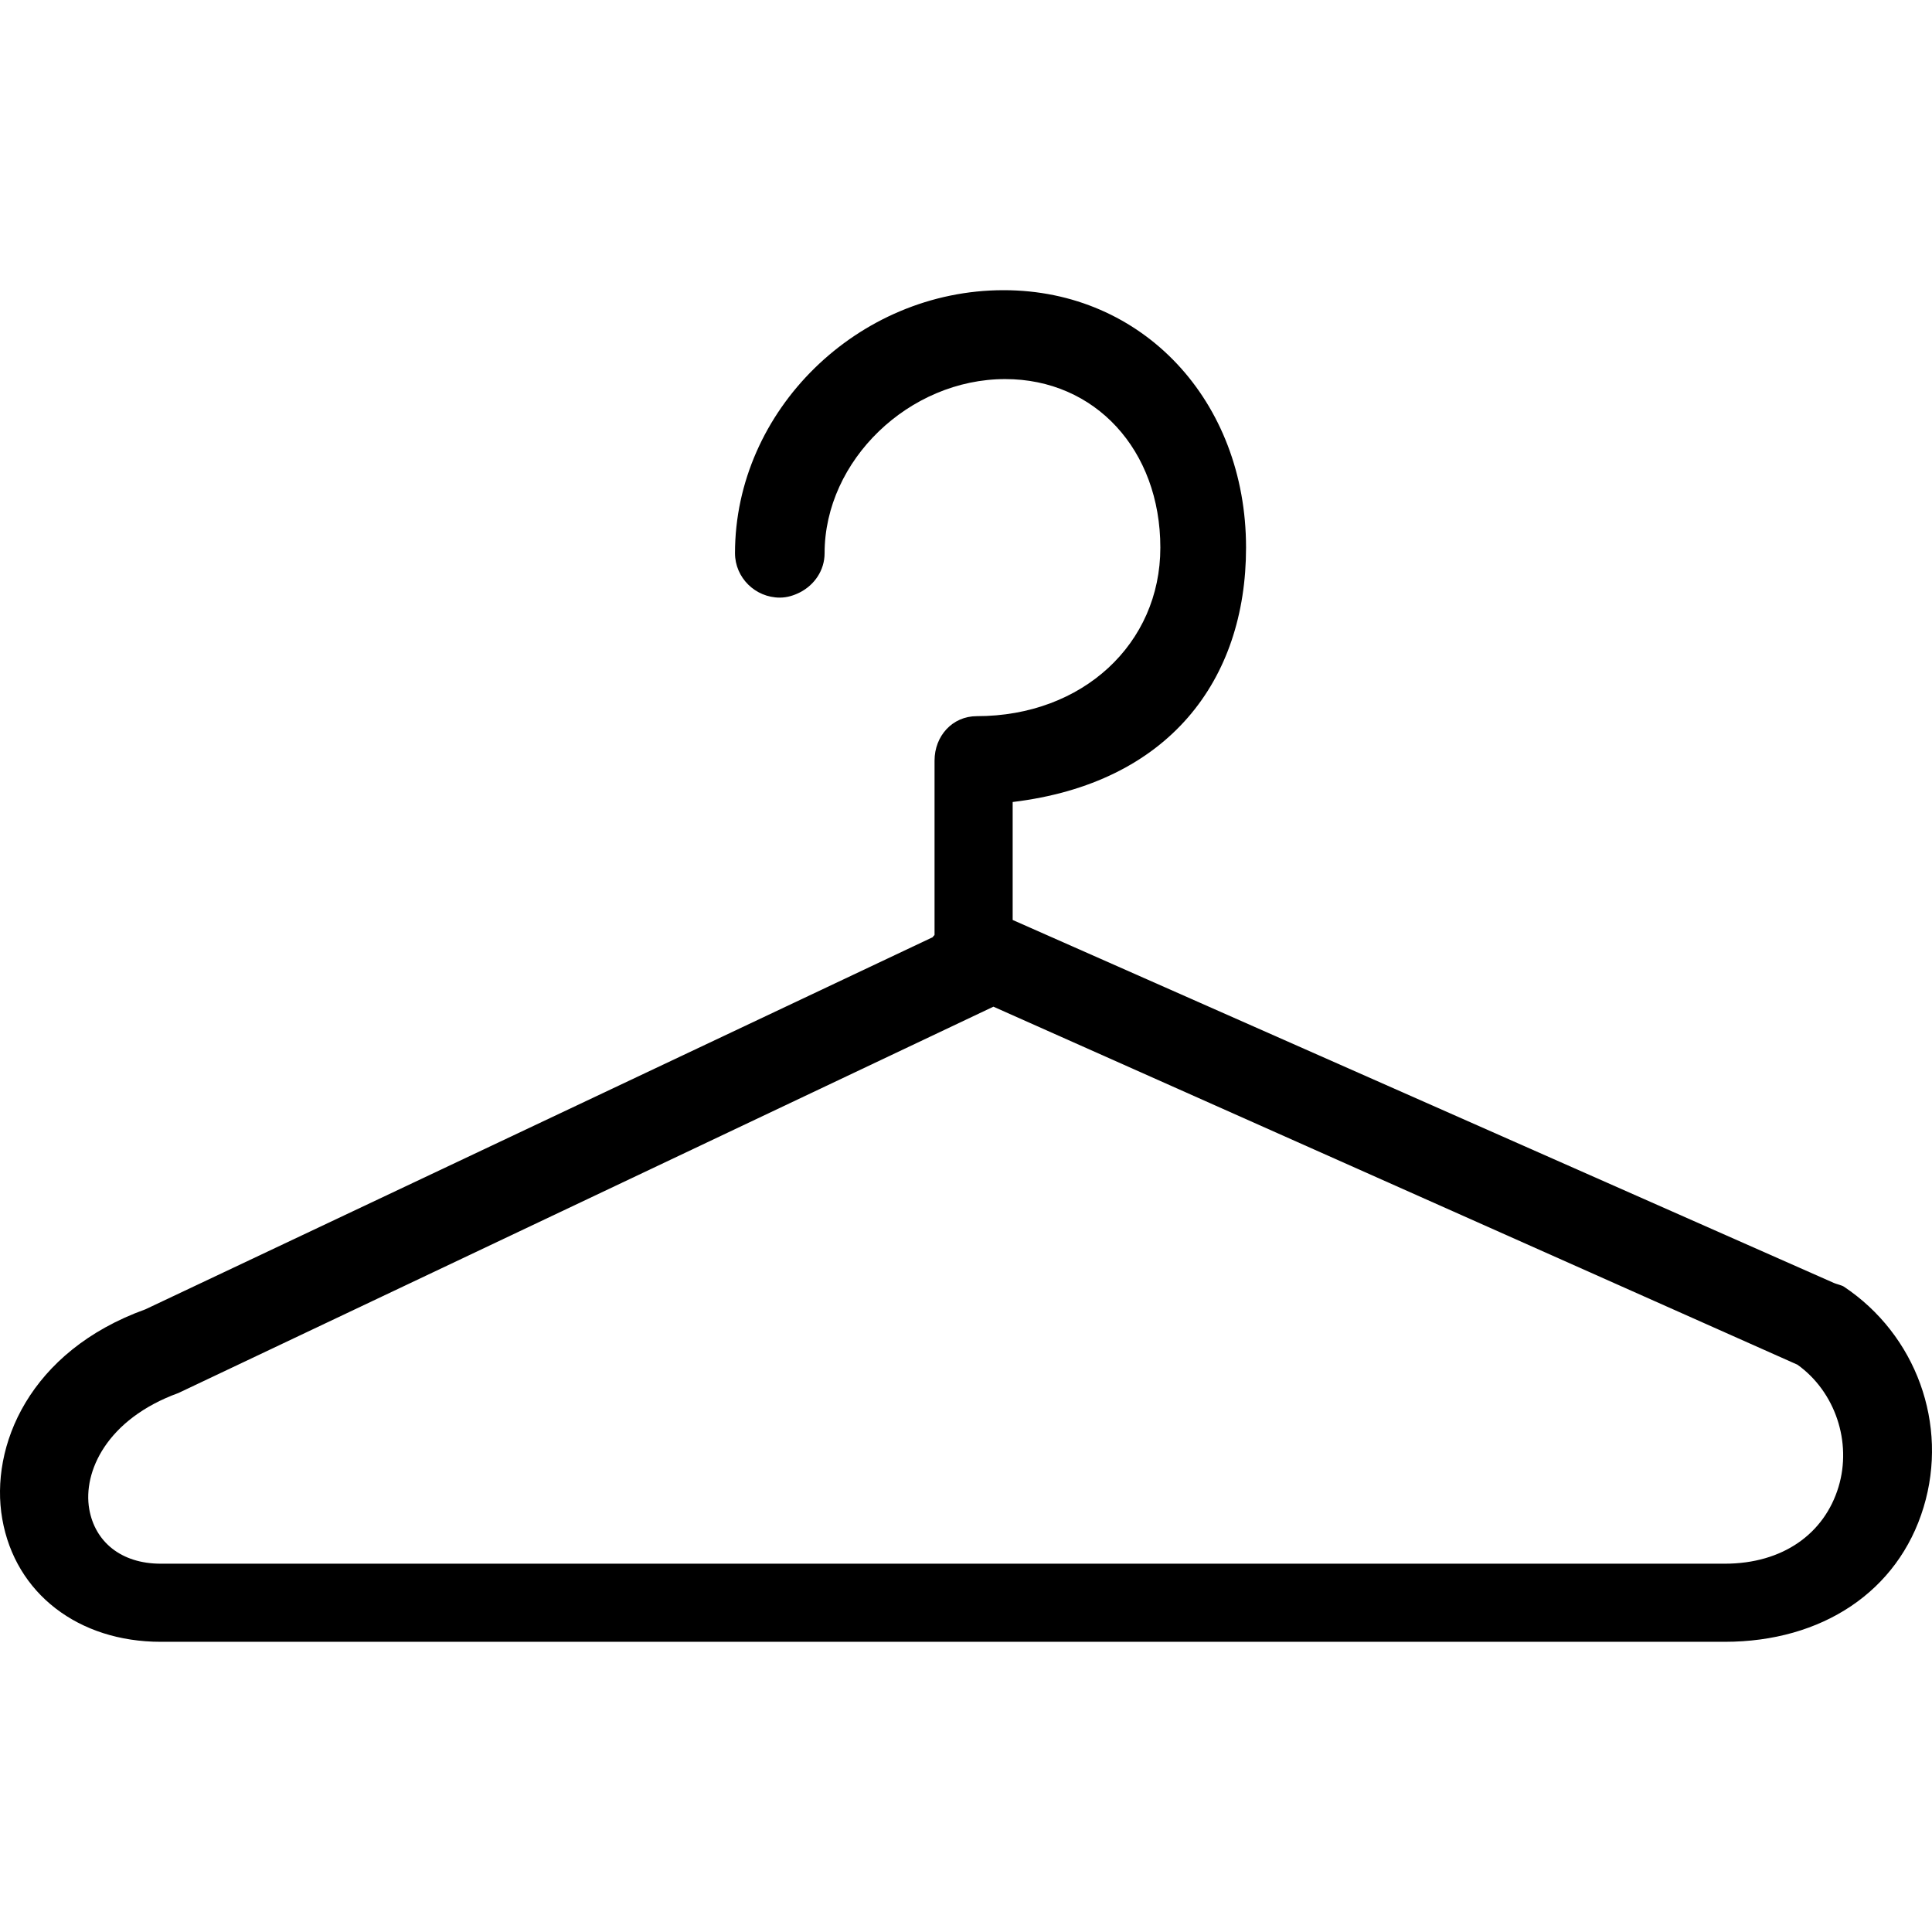
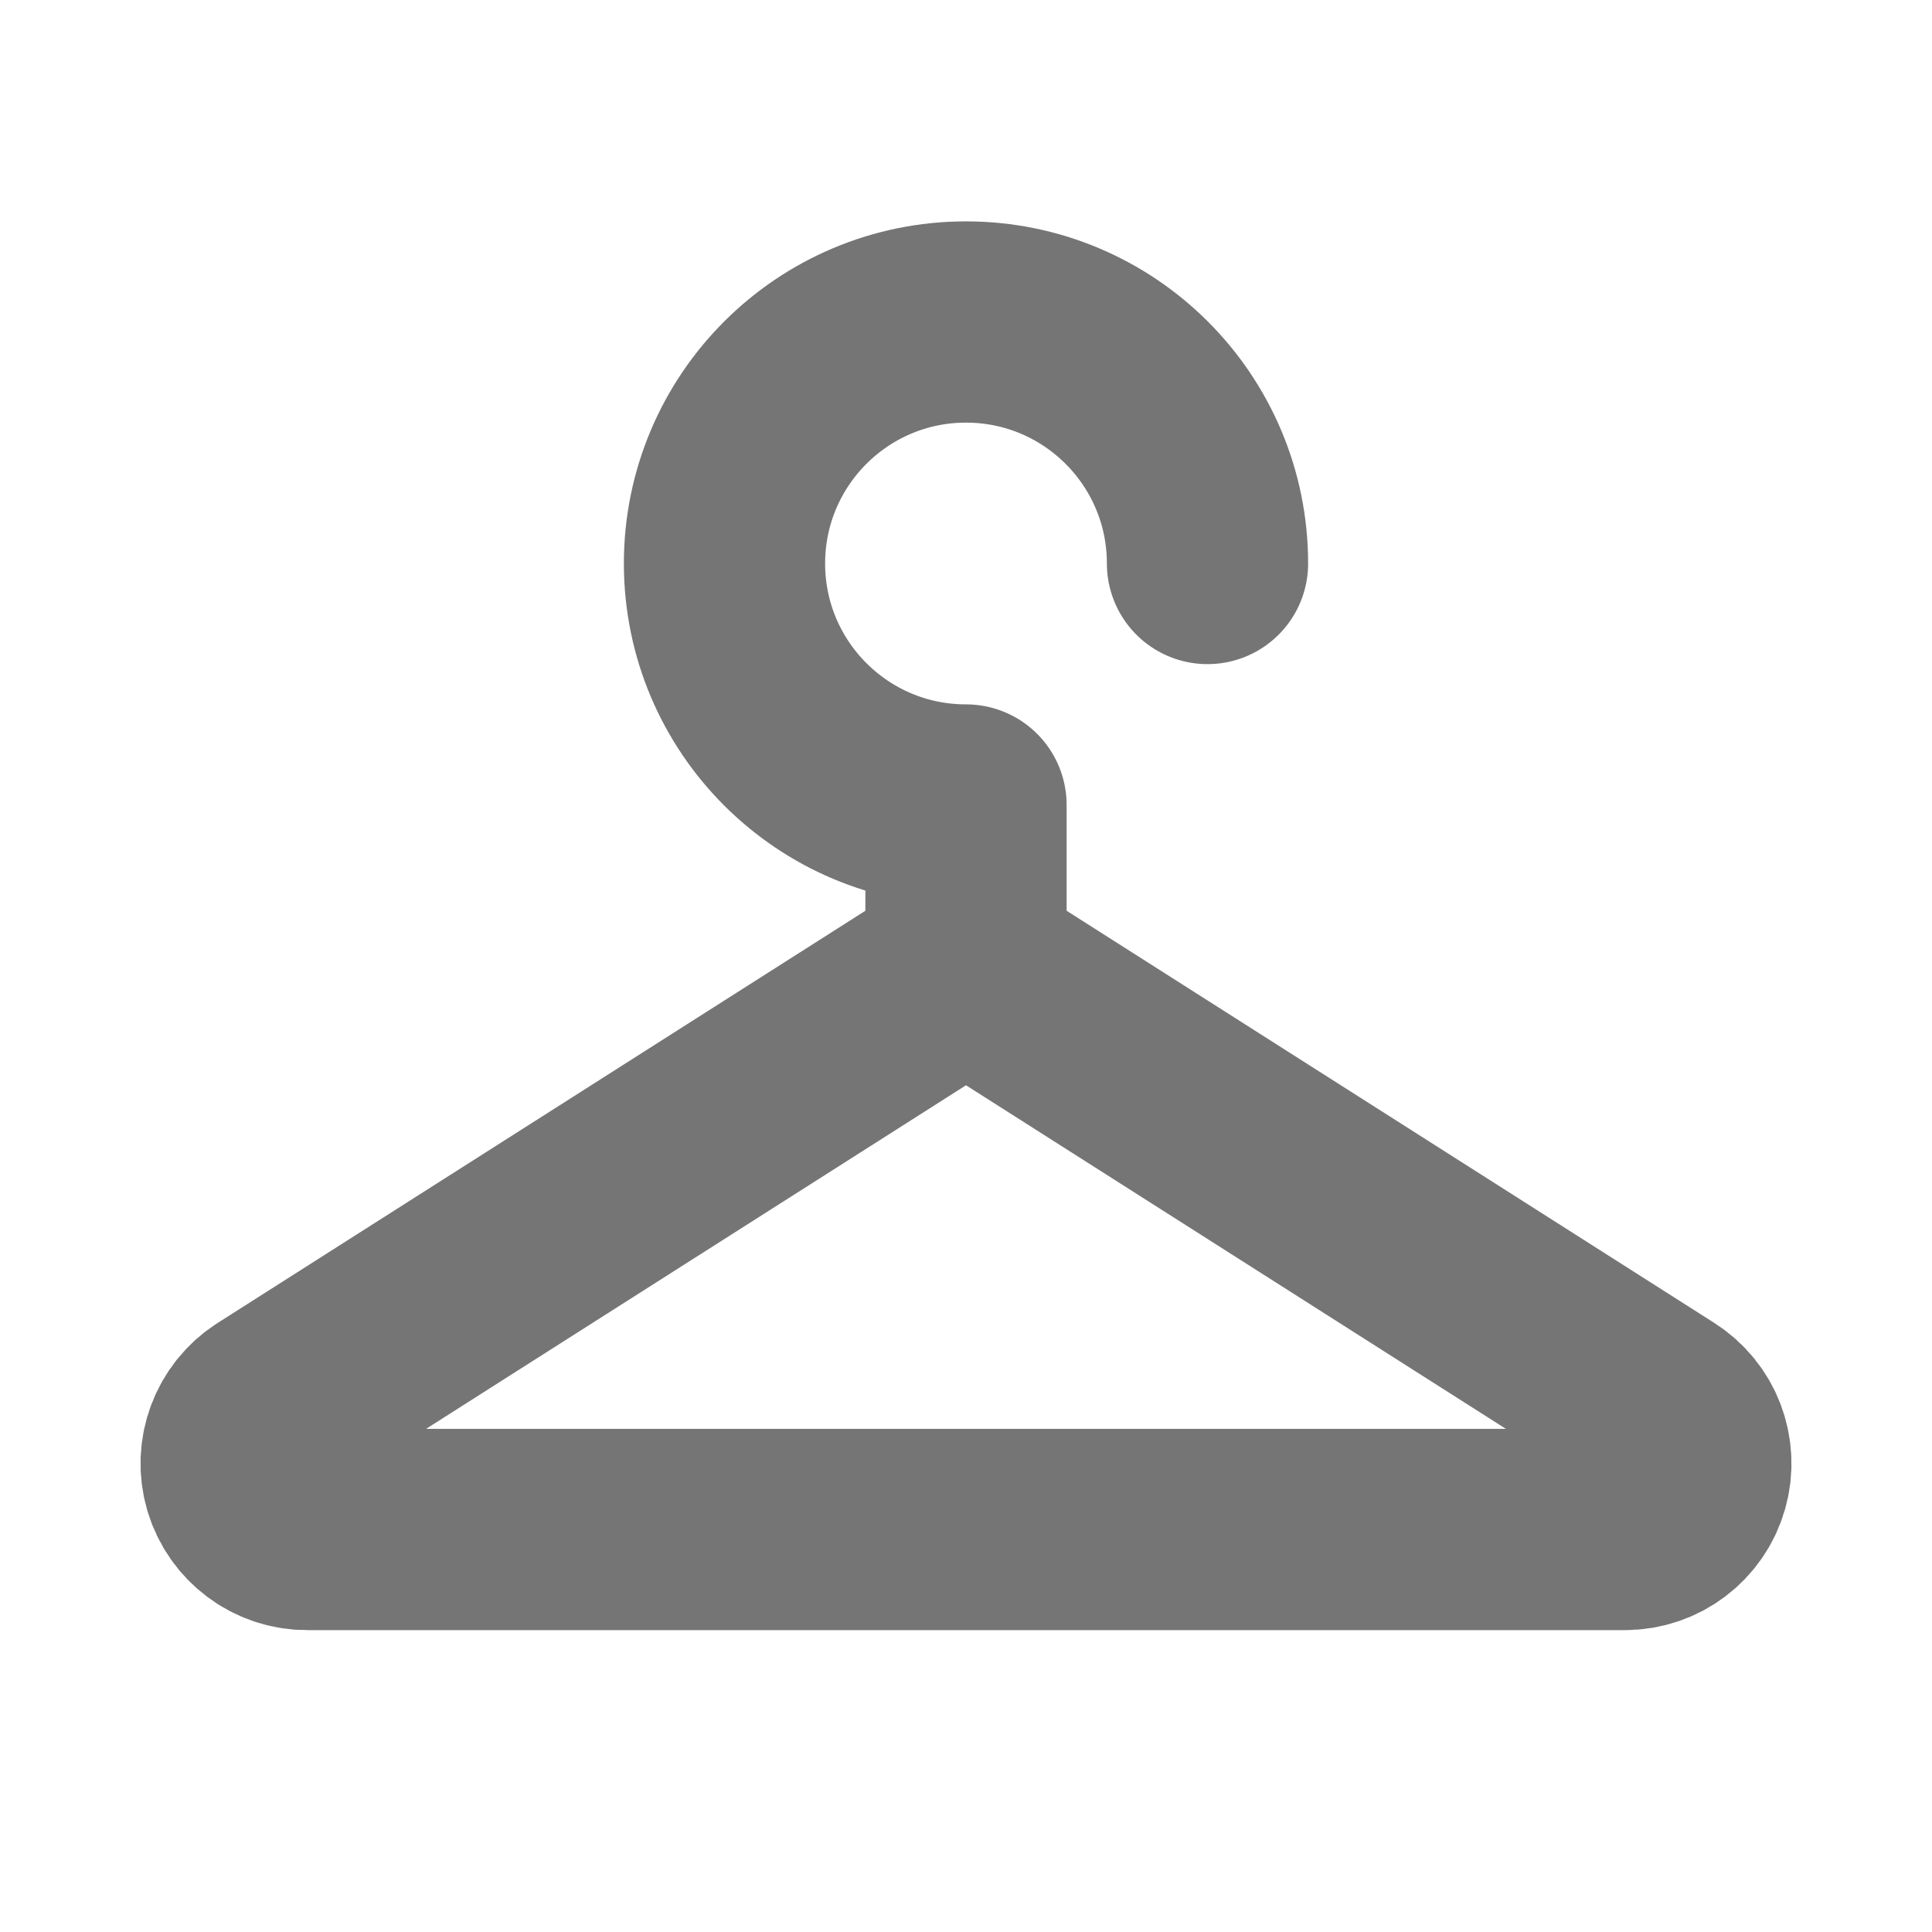
- <svg xmlns="http://www.w3.org/2000/svg" version="1.1" id="Capa_1" x="0px" y="0px" width="473.001px" height="473px" viewBox="0 0 473.001 473" style="enable-background:new 0 0 473.001 473;" xml:space="preserve">
-   <g>
-     <path d="M451.426,315.003c-0.517-0.344-1.855-0.641-2.41-0.889l-201.09-88.884v-28.879c38.25-4.6,57.136-29.835,57.136-62.28   c0-35.926-25.283-63.026-59.345-63.026c-35.763,0-65.771,29.481-65.771,64.384c0,6.005,4.973,10.882,10.978,10.882   c1.788,0,3.452-0.535,4.934-1.291c3.519-1.808,6.024-5.365,6.024-9.591c0-22.702,20.674-42.62,44.217-42.62   c22.003,0,37.982,17.356,37.982,41.262c0,23.523-19.011,41.262-44.925,41.262c-6.005,0-10.356,4.877-10.356,10.882v21.267v21.353   c0,0.21-0.421,0.383-0.401,0.593L35.61,320.55C7.181,330.792-2.554,354.095,0.554,371.881   c3.194,18.293,18.704,30.074,38.795,30.074H422.26c23.782,0,42.438-12.307,48.683-32.942   C477.11,348.683,469.078,326.766,451.426,315.003z M450.115,364.031c-3.452,11.427-13.607,18.8-27.846,18.8H39.349   c-9.725,0-16.104-5.394-17.5-13.368c-1.587-9.104,4.265-22.032,21.831-28.42l199.531-94.583l196.844,87.65   C449.303,340.717,453.434,353.072,450.115,364.031z" />
-   </g>
-   <g>
- </g>
-   <g>
- </g>
-   <g>
- </g>
-   <g>
- </g>
-   <g>
- </g>
-   <g>
- </g>
-   <g>
- </g>
-   <g>
- </g>
-   <g>
- </g>
-   <g>
- </g>
-   <g>
- </g>
-   <g>
- </g>
-   <g>
- </g>
-   <g>
- </g>
-   <g>
- </g>
+ <svg xmlns="http://www.w3.org/2000/svg" class="icon icon-tabler icon-tabler-hanger" width="24" height="24" viewBox="0 0 24 24" stroke-width="2.5" stroke="#757575" fill="none" stroke-linecap="round" stroke-linejoin="round">
+   <path stroke="none" d="M0 0h24v24H0z" fill="none" />
+   <path d="M15 7a3 3 0 1 0 -3 3v2m0 0l-8.624 5.488a0.82 .82 0 0 0 .44 1.512h16.368a0.82 .82 0 0 0 .44 -1.512l-8.624 -5.488z" />
</svg>
